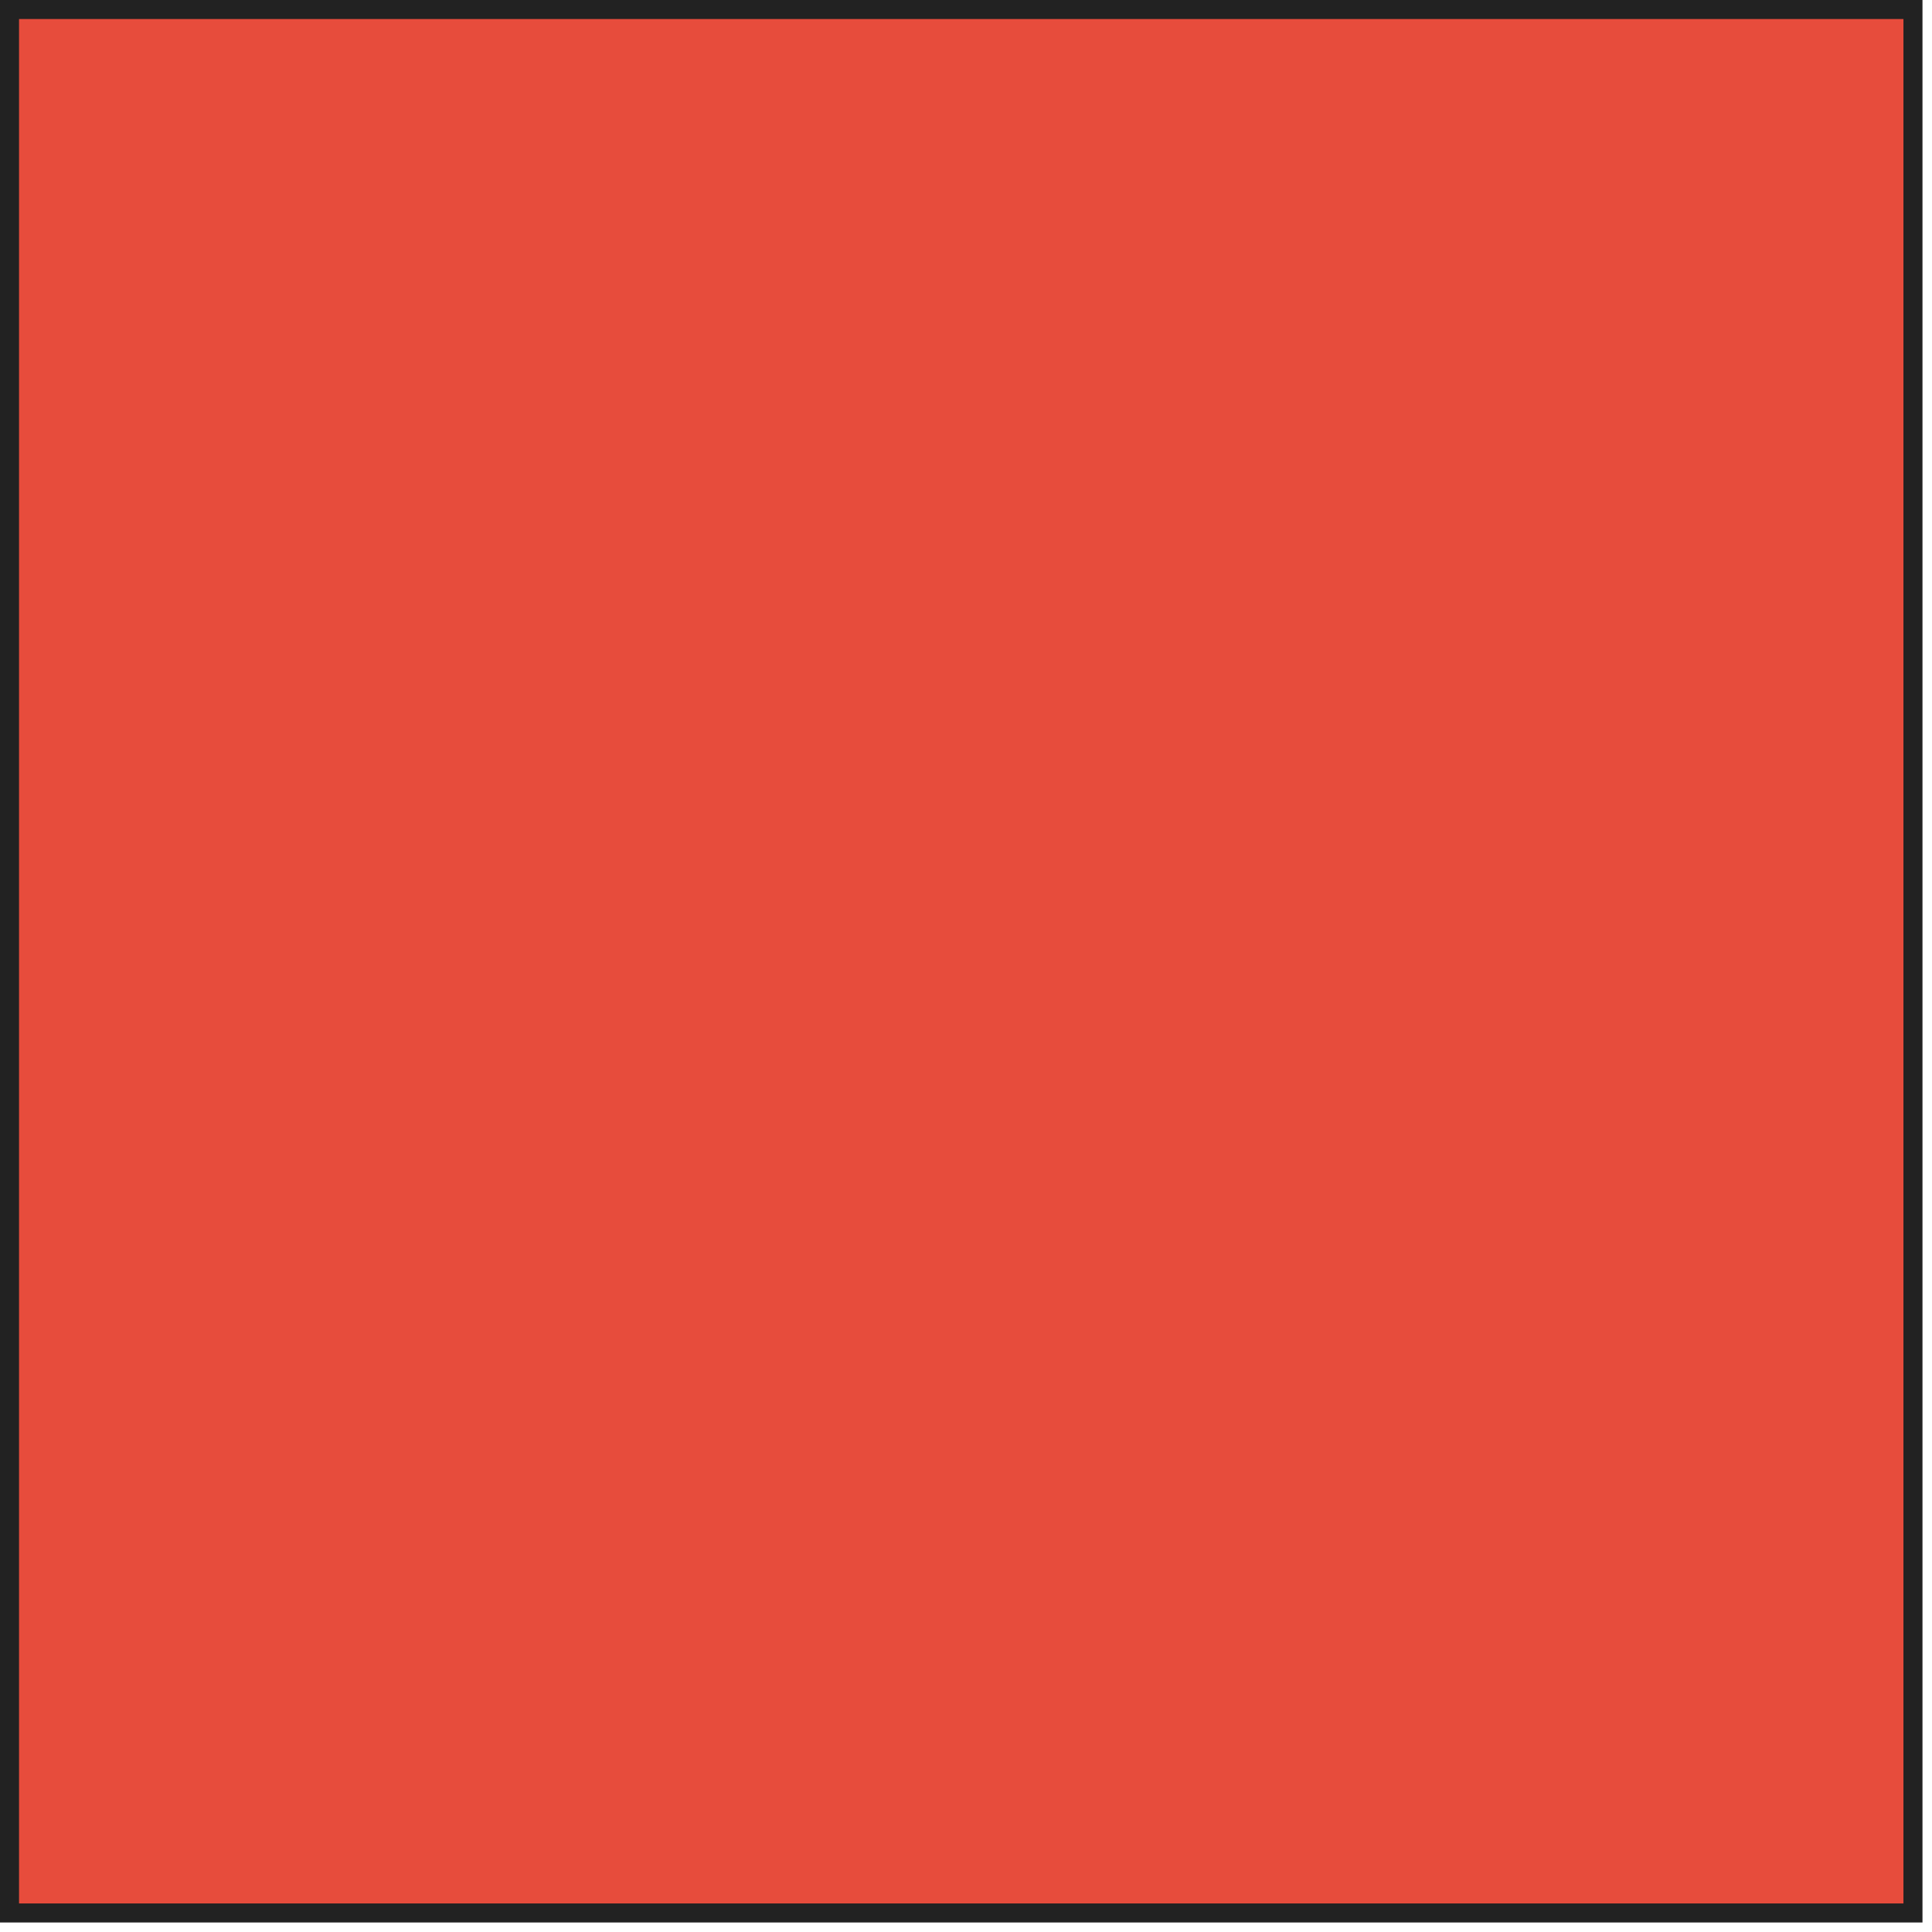
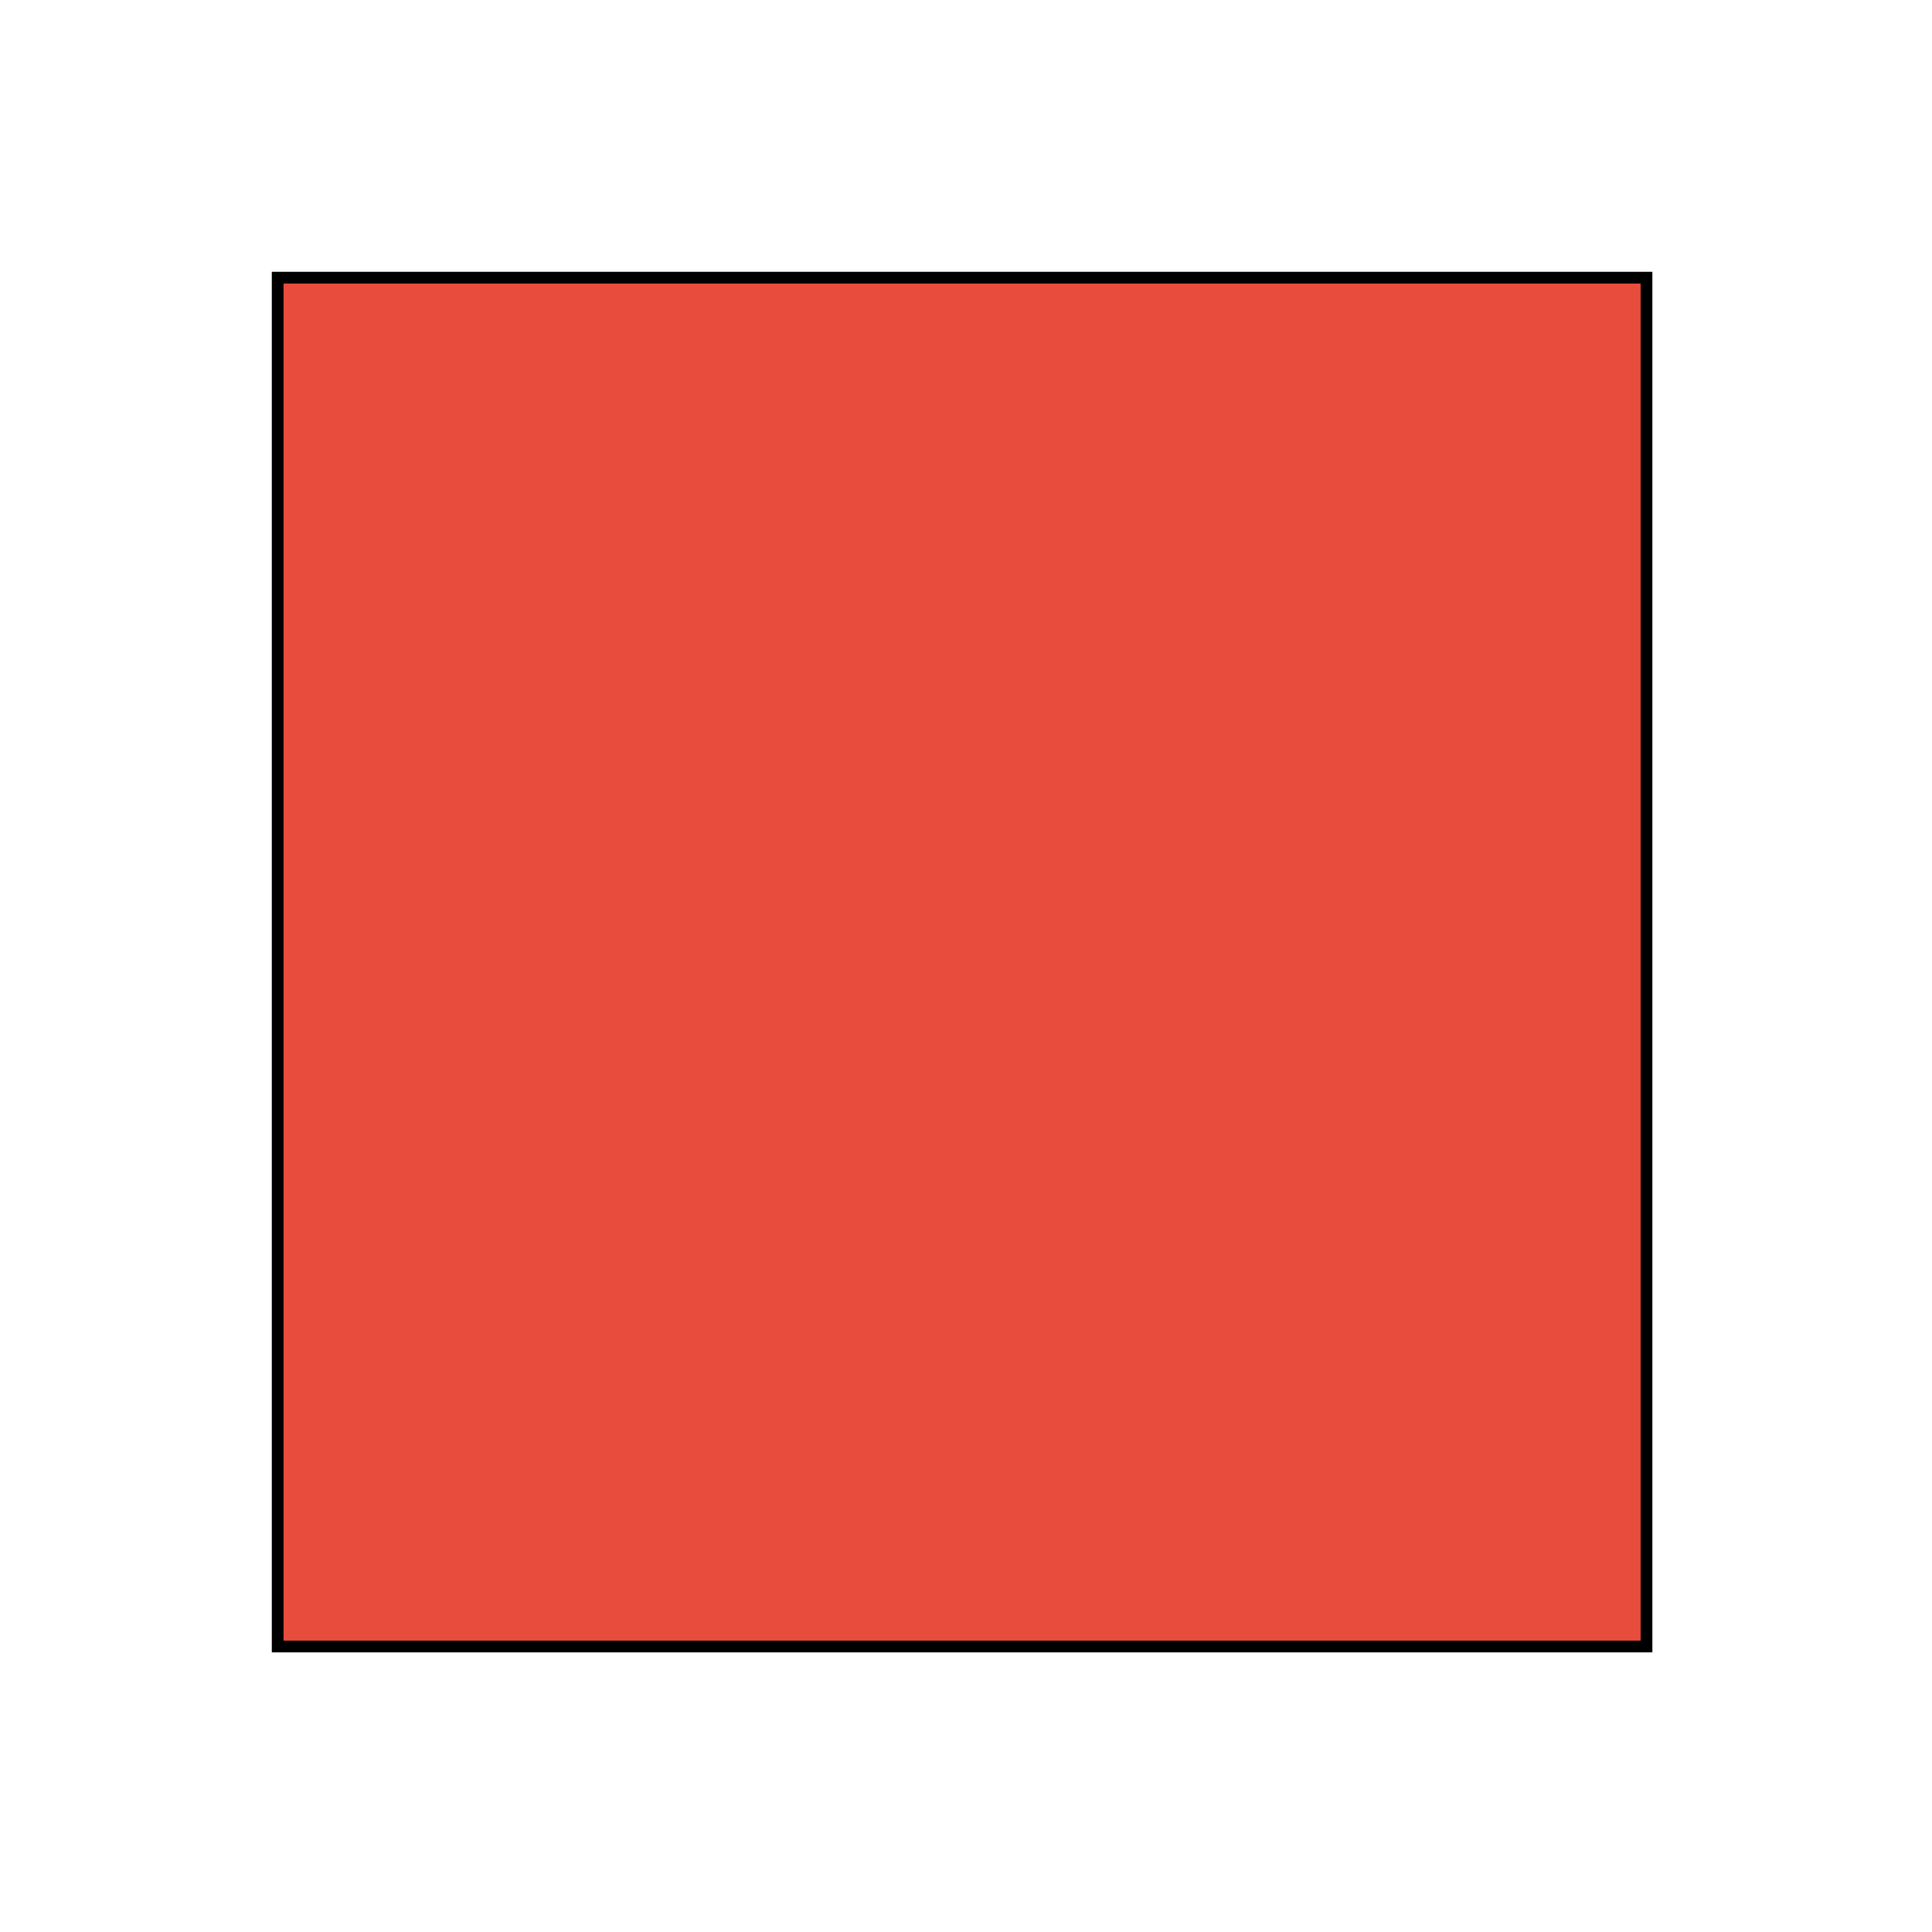
- <svg xmlns="http://www.w3.org/2000/svg" xmlns:xlink="http://www.w3.org/1999/xlink" version="1.1" preserveAspectRatio="xMidYMid meet" viewBox="198.5 98.5 304.5 304.5" width="300" height="300">
+ <svg xmlns="http://www.w3.org/2000/svg" xmlns:xlink="http://www.w3.org/1999/xlink" version="1.1" preserveAspectRatio="xMidYMid meet" viewBox="29 29 494 494" width="490" height="490">
  <defs>
-     <path d="M200 100L500 100L500 400L200 400L200 100Z" id="e2bVFTgopA" />
+     <path d="M30 30L520 30L520 520L30 520L30 30Z" id="acdeN4pru" />
+     <path d="M100 100L450 100L450 450L100 450L100 100Z" id="c1acR2S12n" />
  </defs>
  <g>
    <g>
-       <use xlink:href="#e2bVFTgopA" opacity="1" fill="#e74c3c" fill-opacity="1" />
+       <use xlink:href="#acdeN4pru" opacity="1" fill="#35b50b" fill-opacity="0" />
+     </g>
+     <g>
+       <use xlink:href="#c1acR2S12n" opacity="1" fill="#e74c3c" fill-opacity="1" />
      <g>
-         <use xlink:href="#e2bVFTgopA" opacity="1" fill-opacity="0" stroke="#222222" stroke-width="3" stroke-opacity="1" />
+         <use xlink:href="#c1acR2S12n" opacity="1" fill-opacity="0" stroke="#000000" stroke-width="3" stroke-opacity="1" />
      </g>
    </g>
  </g>
</svg>
